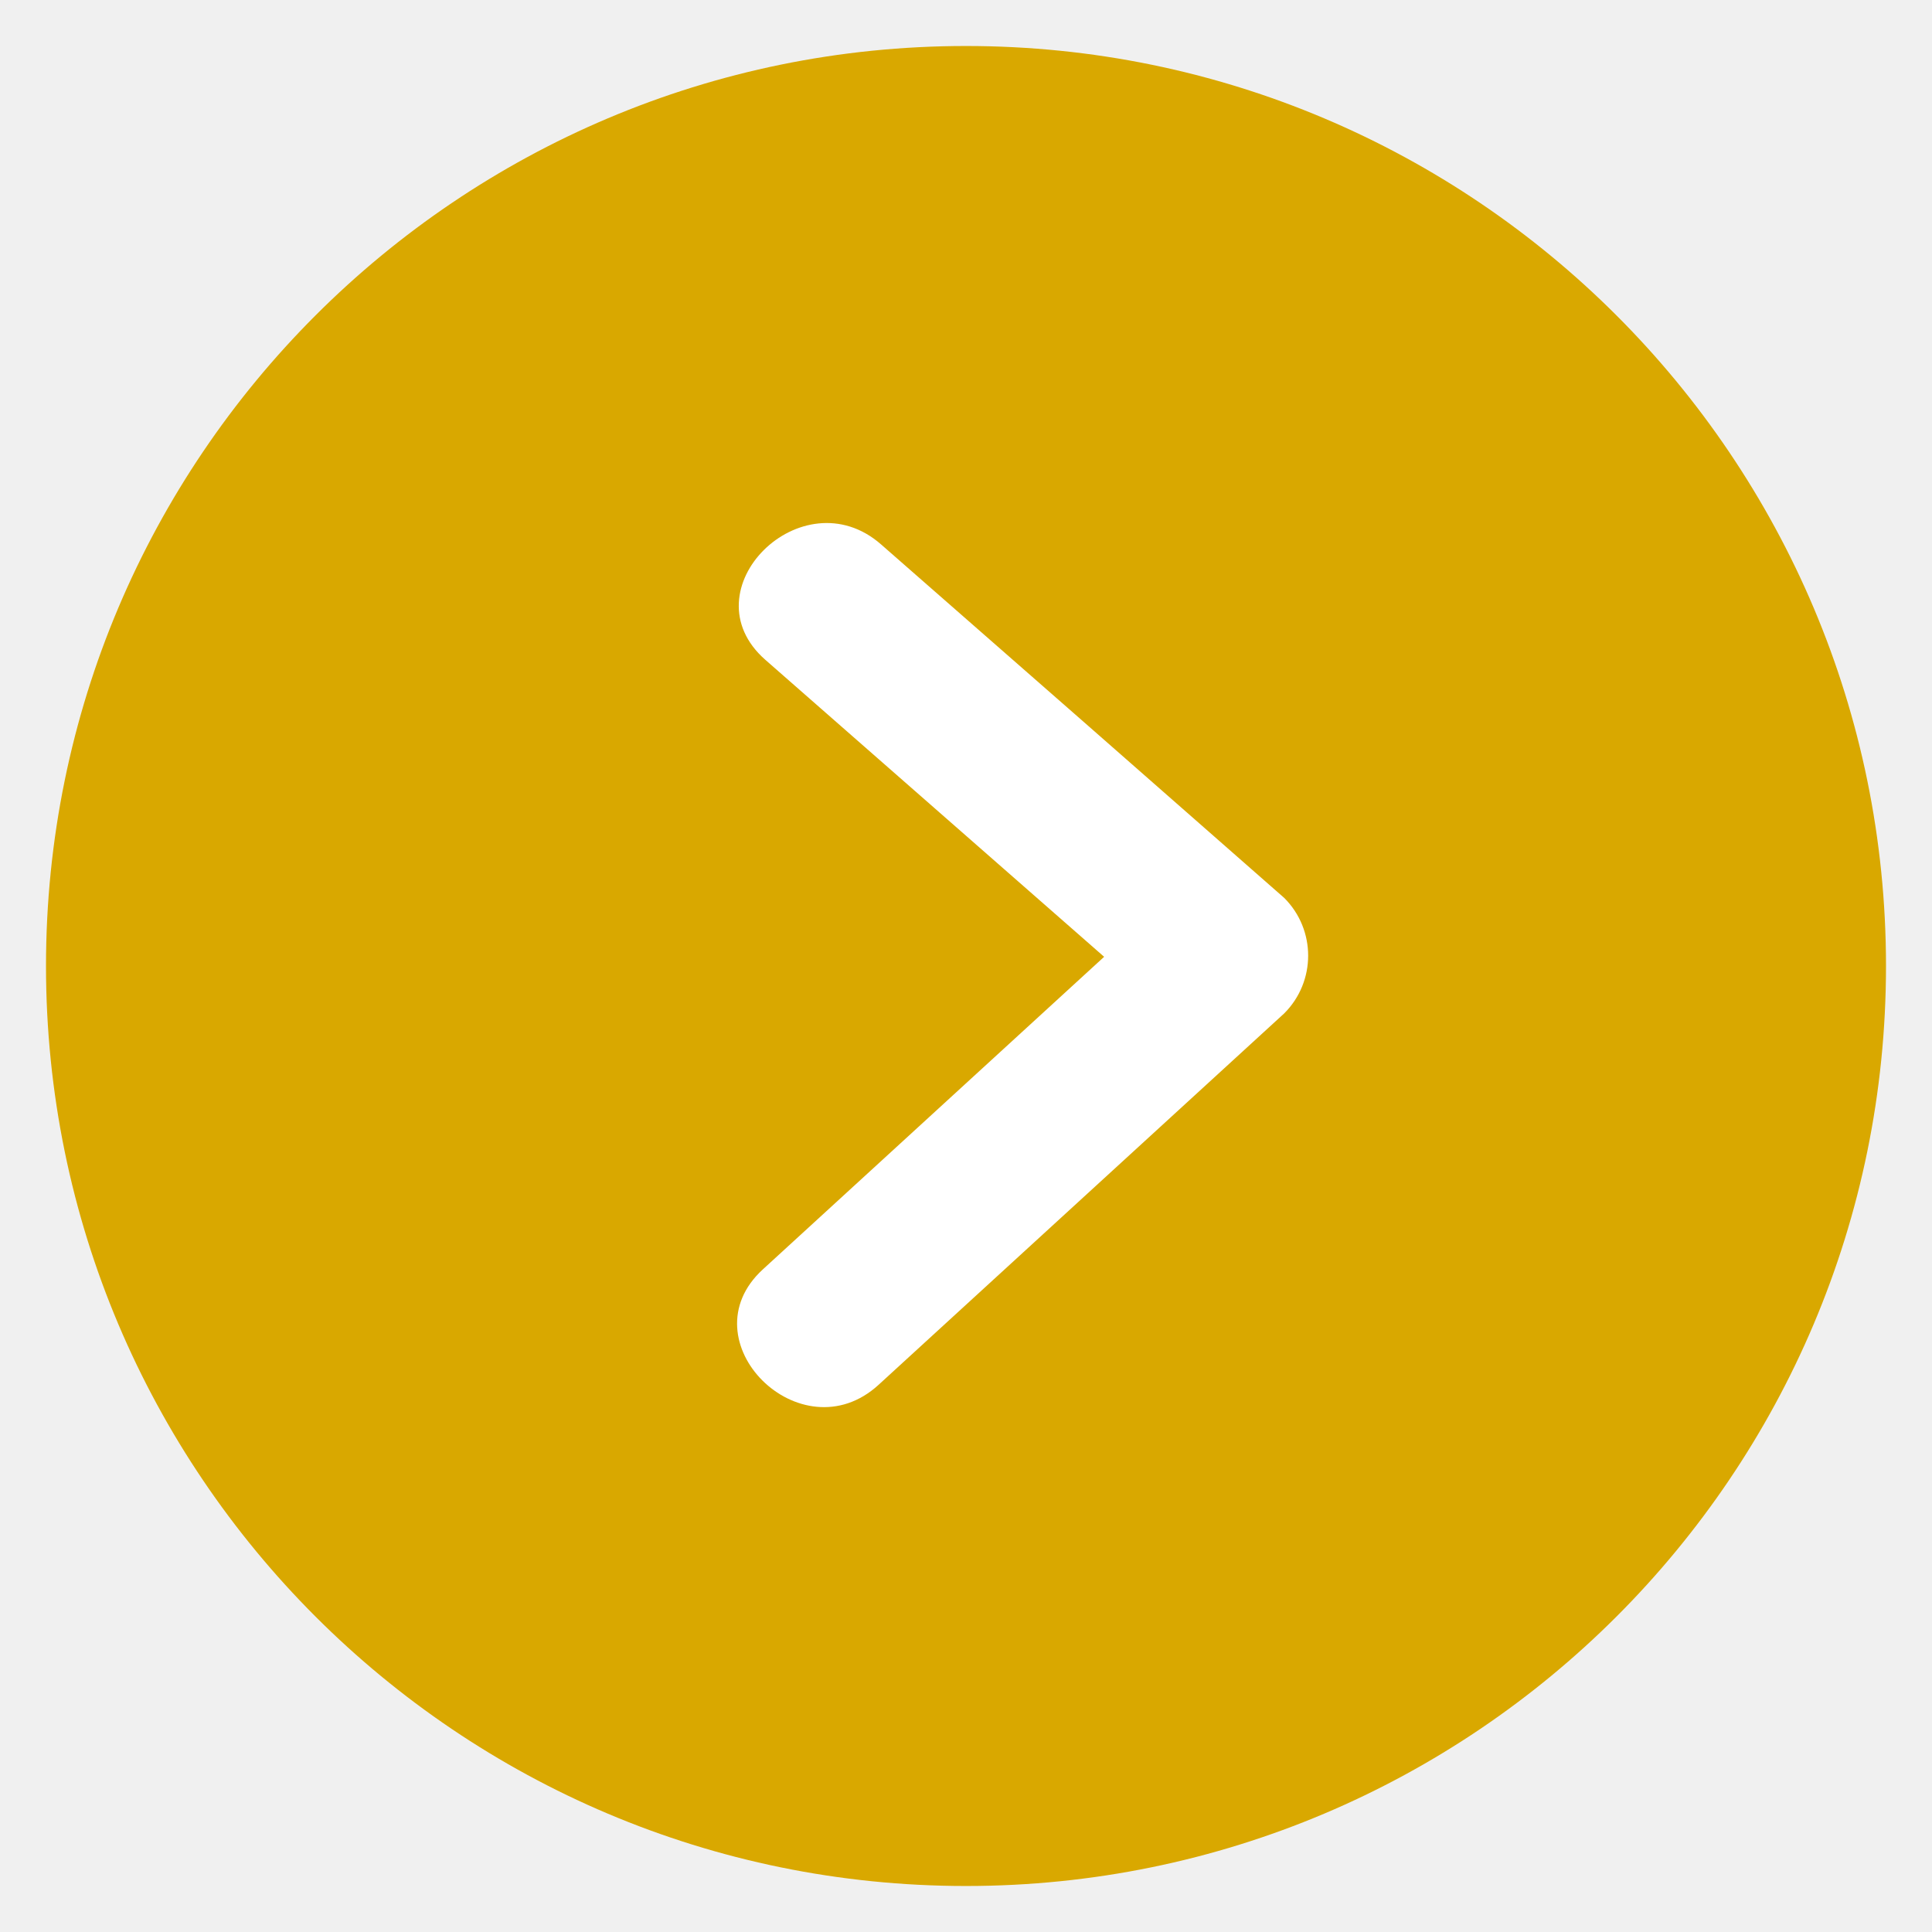
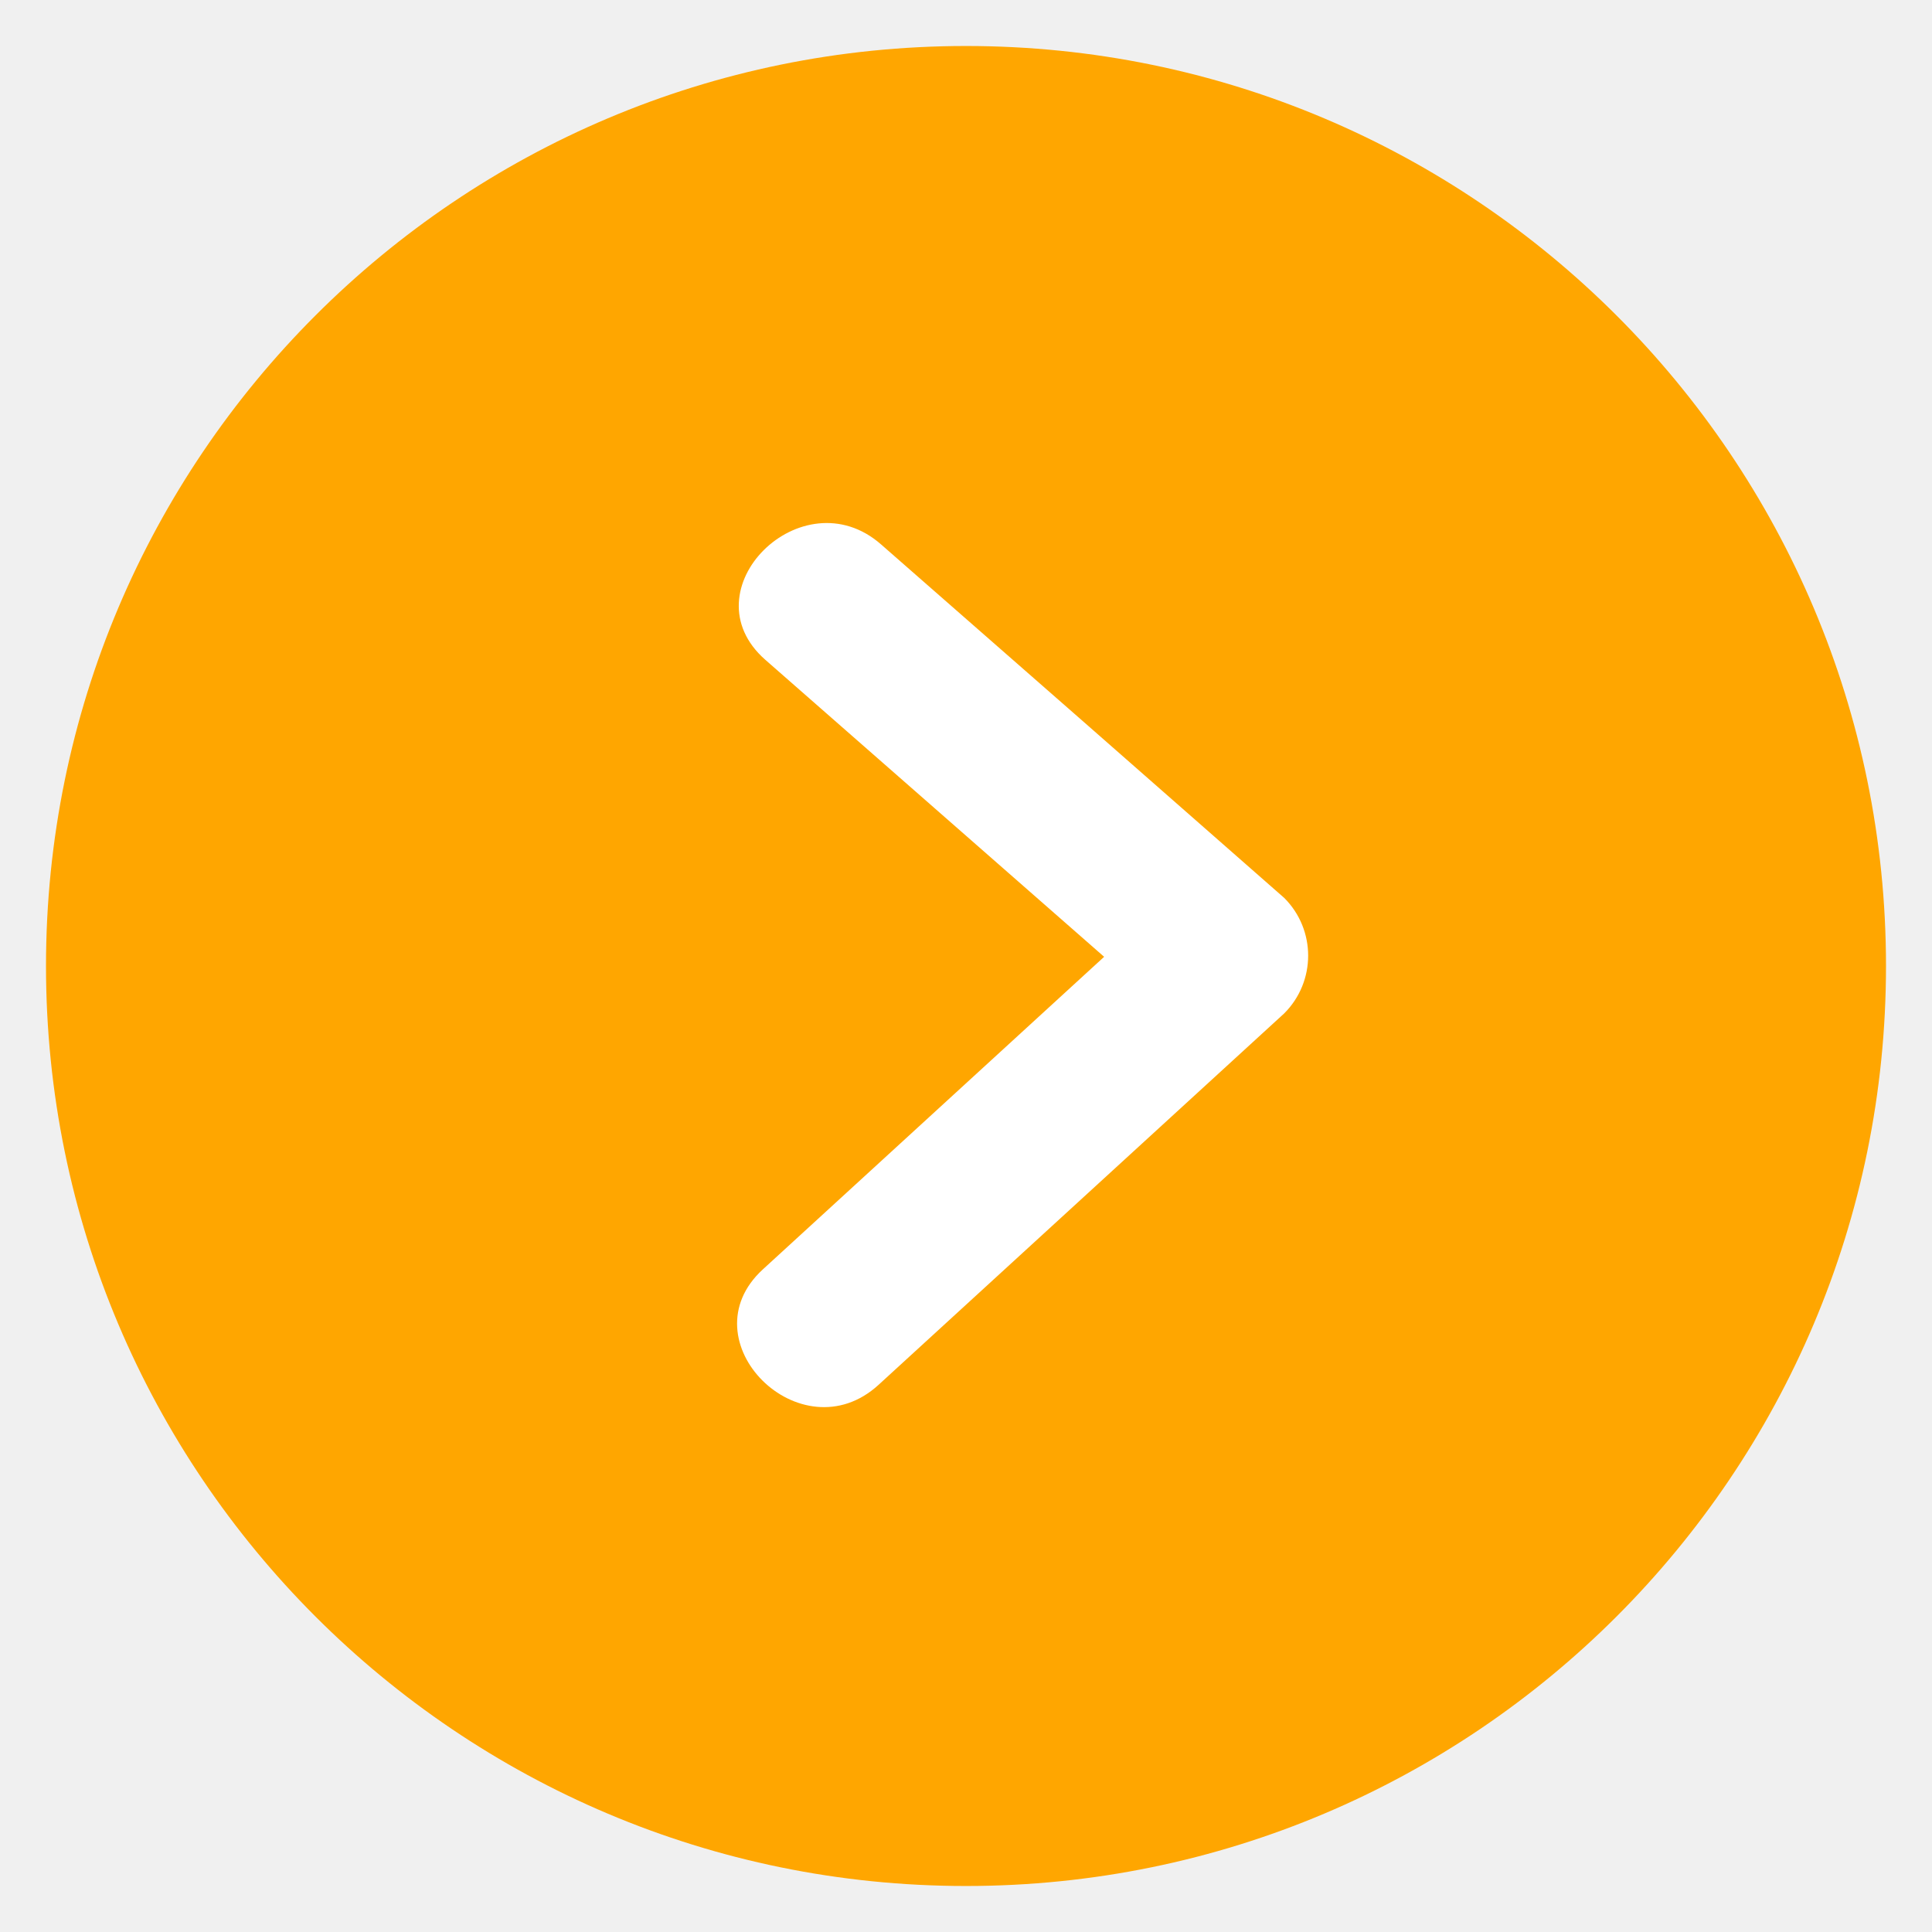
<svg xmlns="http://www.w3.org/2000/svg" width="84" height="84" viewBox="0 0 84 84">
  <defs>
    <style>
      .cls-1 {
-         fill: #d9a800;
+         fill: #ffa600;
      }

      .cls-2 {
        fill: #fff;
        fill-rule: evenodd;
      }
    </style>
  </defs>
  <circle class="cls-1" cx="42" cy="42" r="40" />
  <path class="cls-2" d="M754.836,4510.04q-8.763-7.7-17.529-15.37c-3.432-3.01-8.483,1.99-5.029,5.02q7.365,6.45,14.728,12.91l-14.838,13.59c-3.384,3.1,1.656,8.11,5.03,5.02q8.817-8.07,17.638-16.15A3.548,3.548,0,0,0,754.836,4510.04Z" transform="translate(-699 -4471)" />
</svg>
